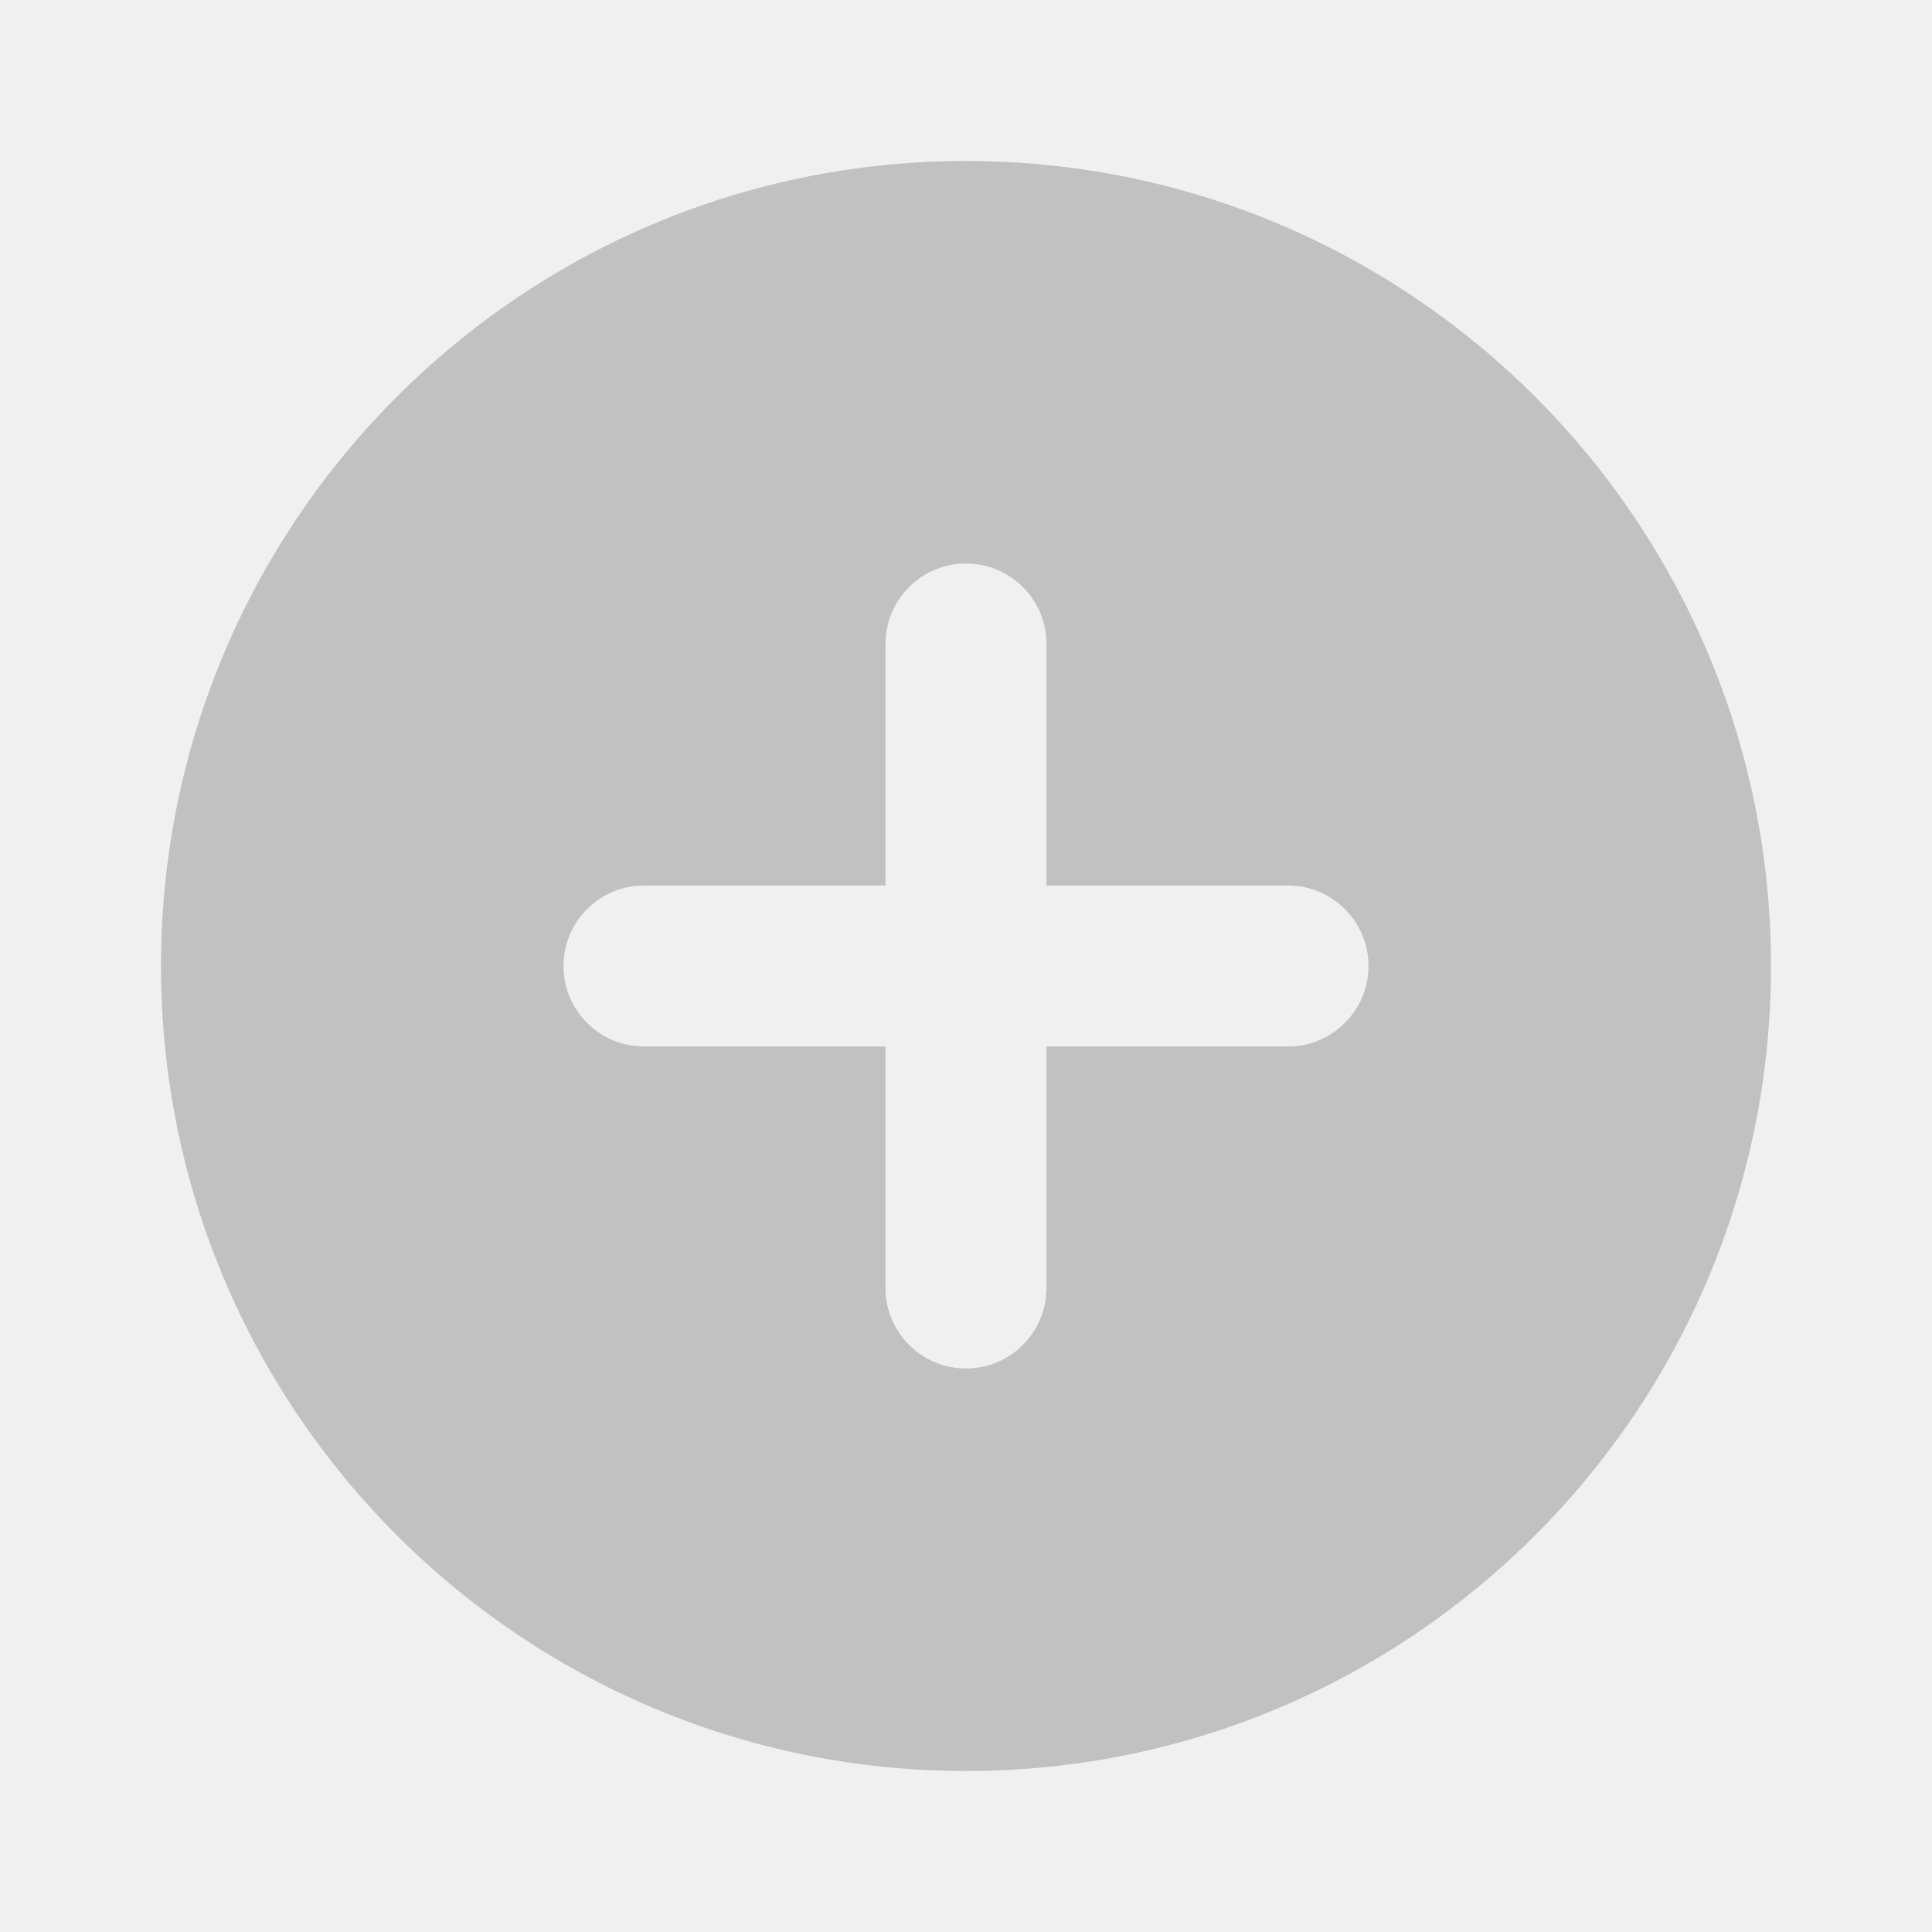
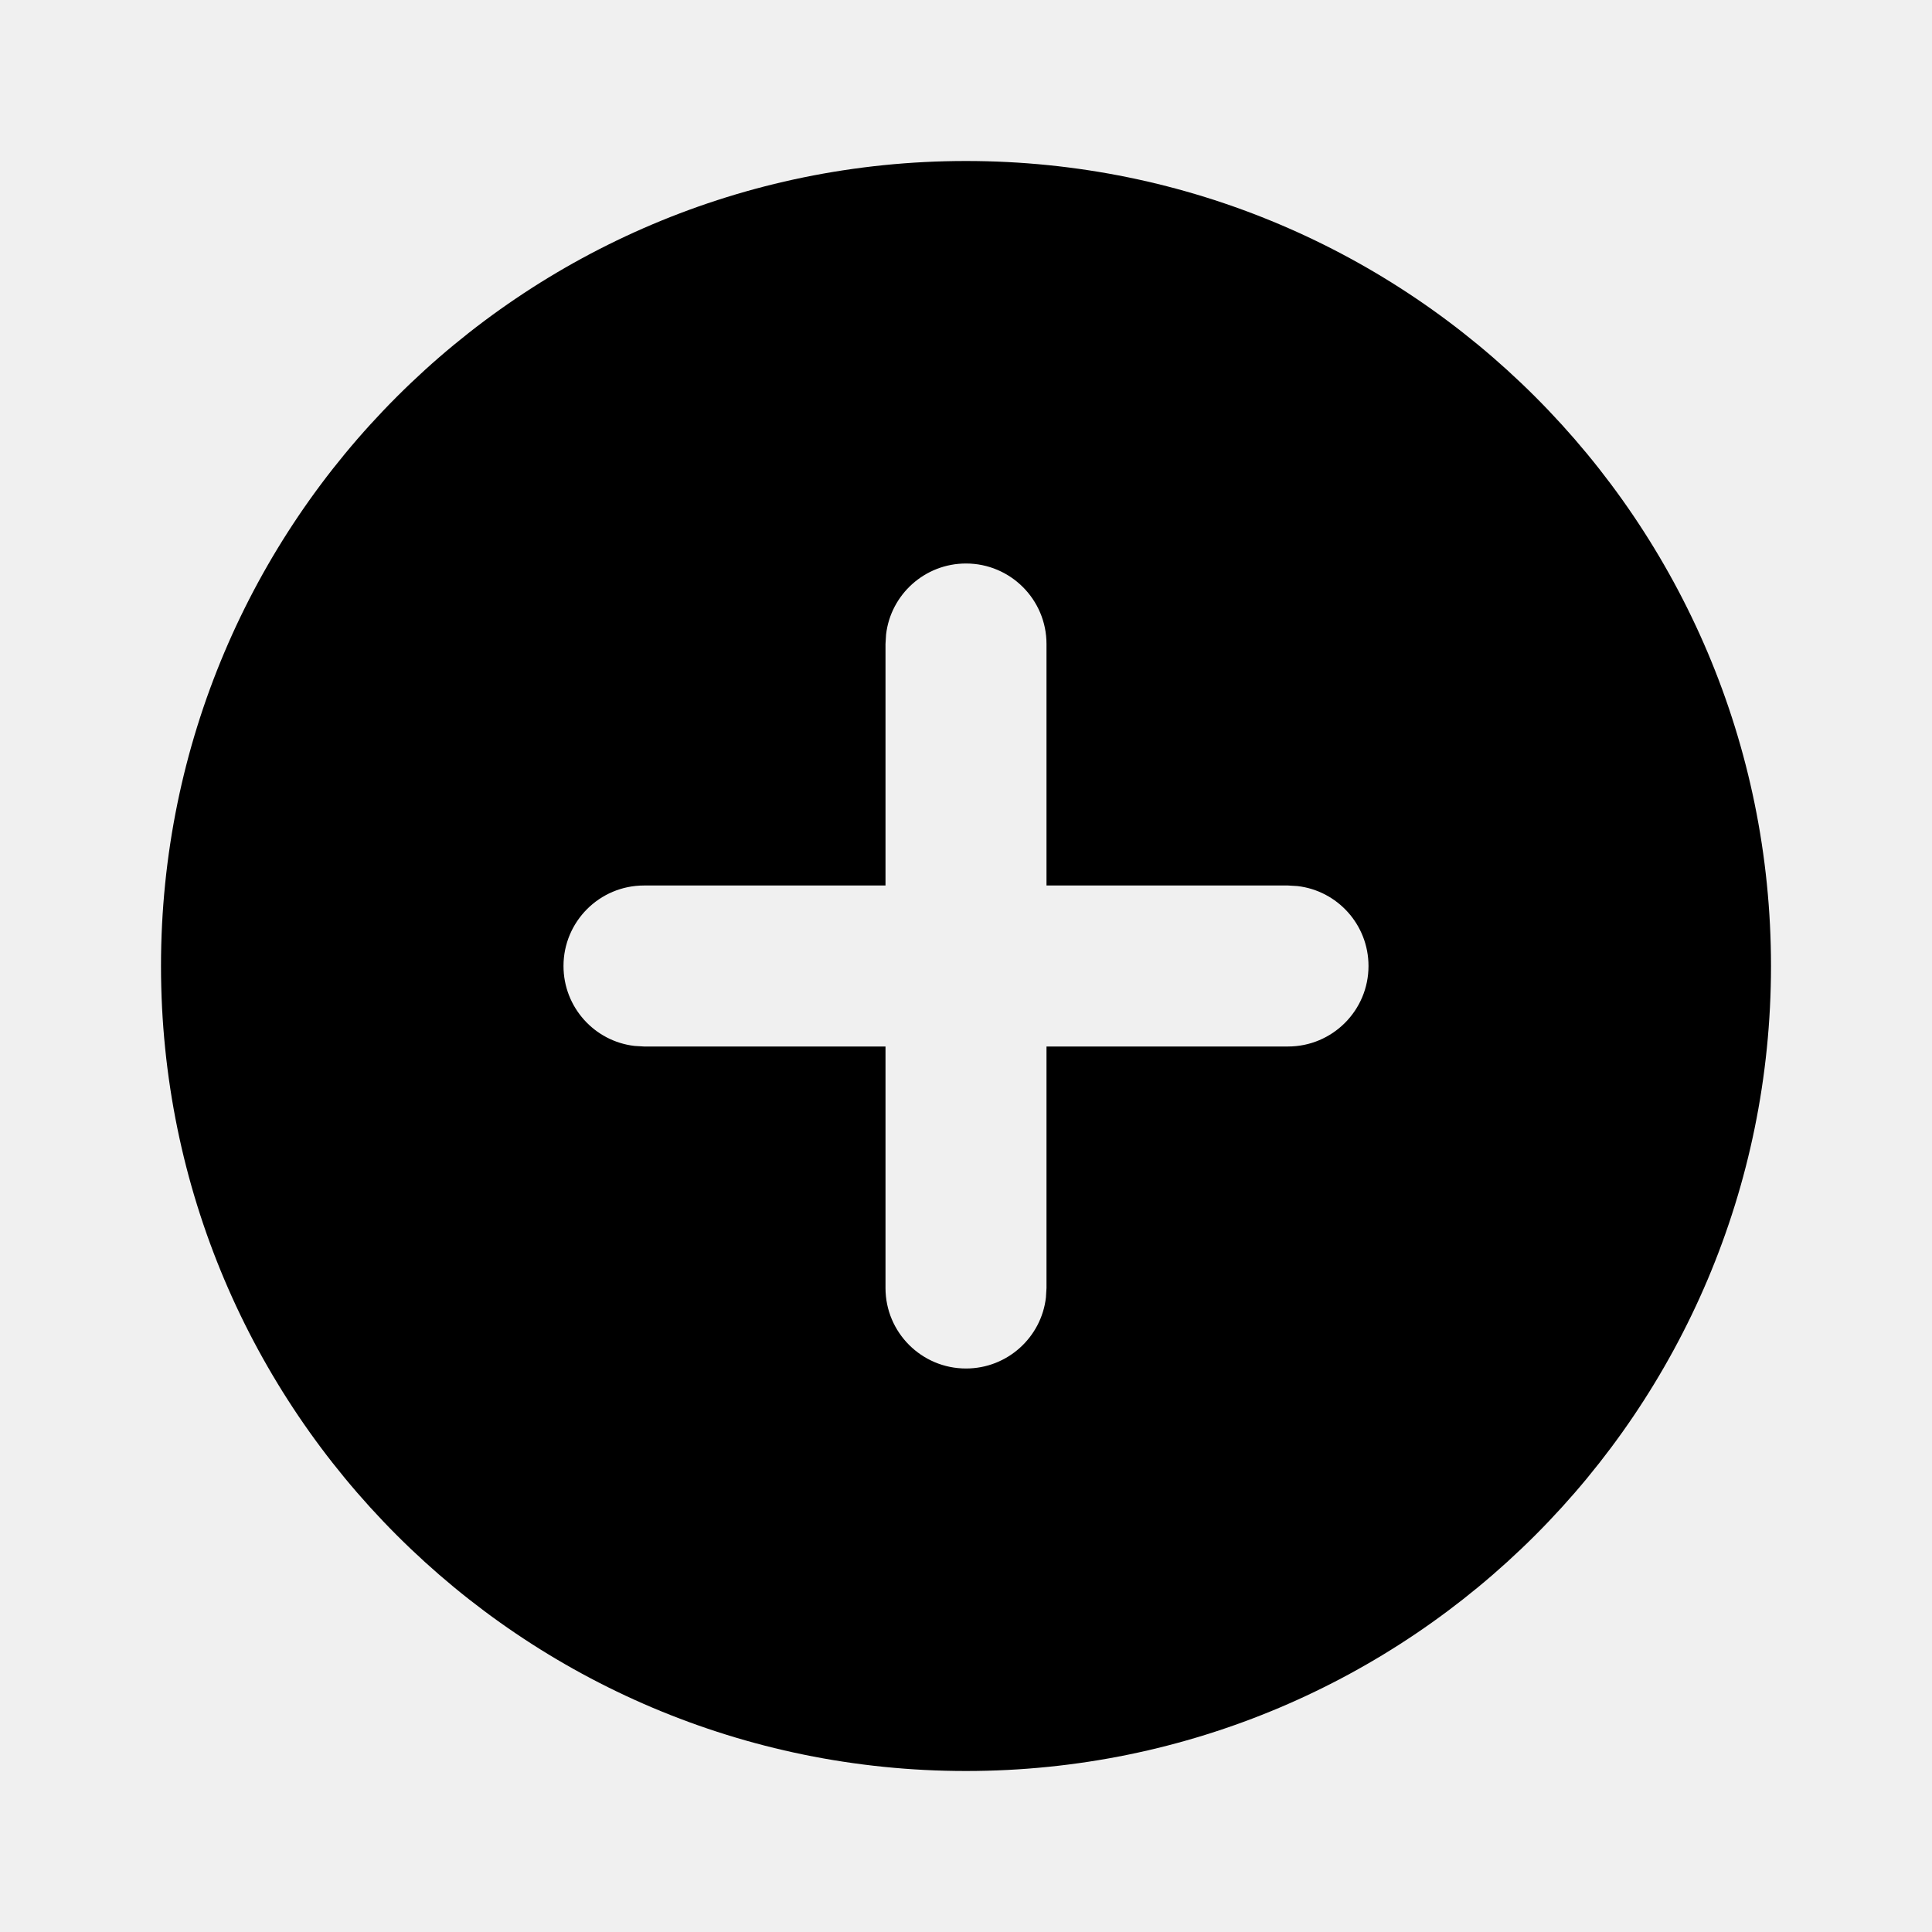
- <svg xmlns="http://www.w3.org/2000/svg" width="24" height="24" viewBox="0 0 24 24" fill="none">
-   <g clip-path="url(#clip0_1907_3385)">
-     <path d="M12 2C17.523 2 22 6.477 22 12C22 17.523 17.523 22 12 22C6.477 22 2 17.523 2 12C2 6.477 6.477 2 12 2ZM12 7C11.487 7 11.065 7.386 11.007 7.883L11 8V11H8C7.448 11 7 11.448 7 12C7 12.513 7.386 12.935 7.883 12.993L8 13H11V16C11 16.552 11.448 17 12 17C12.513 17 12.935 16.614 12.993 16.117L13 16V13H16C16.552 13 17 12.552 17 12C17 11.487 16.614 11.065 16.117 11.007L16 11H13V8C13 7.448 12.552 7 12 7Z" fill="#C1C1C1" />
+ <svg xmlns="http://www.w3.org/2000/svg" width="24px" height="24px" viewBox="0 0 24 24" version="1.1">
+   <g id="页面-1" stroke="none" stroke-width="1" fill="none" fill-rule="evenodd">
+     <g id="System" transform="translate(0, -48)" fill-rule="nonzero">
+       <g id="add_circle_fill" transform="translate(0, 48)">
+         <path d="M24,0 L24,24 L0,24 L0,0 L24,0 Z M12.593,23.258 L12.582,23.26 L12.511,23.295 L12.492,23.299 L12.492,23.299 L12.477,23.295 L12.406,23.26 C12.396,23.256 12.387,23.259 12.382,23.265 L12.378,23.276 L12.361,23.703 L12.366,23.723 L12.377,23.736 L12.48,23.81 L12.495,23.814 L12.495,23.814 L12.507,23.81 L12.611,23.736 L12.623,23.72 L12.623,23.72 L12.627,23.703 L12.61,23.276 C12.608,23.266 12.601,23.259 12.593,23.258 L12.593,23.258 Z M12.858,23.145 L12.845,23.147 L12.66,23.24 L12.65,23.25 L12.65,23.25 L12.647,23.261 L12.665,23.691 L12.67,23.703 L12.67,23.703 L12.678,23.71 L12.879,23.803 C12.891,23.807 12.902,23.803 12.908,23.795 L12.912,23.781 L12.878,23.167 C12.875,23.155 12.867,23.147 12.858,23.145 L12.858,23.145 Z M12.143,23.147 C12.133,23.142 12.122,23.145 12.116,23.153 L12.11,23.167 L12.076,23.781 C12.075,23.793 12.083,23.802 12.093,23.805 L12.108,23.803 L12.309,23.71 L12.319,23.702 L12.319,23.702 L12.323,23.691 L12.34,23.261 L12.337,23.249 L12.337,23.249 L12.328,23.24 L12.143,23.147 Z" id="MingCute" fill-rule="nonzero" />
+         <path d="M12,2 C17.523,2 22,6.477 22,12 C22,17.523 17.523,22 12,22 C6.477,22 2,17.523 2,12 C2,6.477 6.477,2 12,2 Z M12,7 C11.487,7 11.064,7.386 11.007,7.883 L11,8 L11,11 L8,11 C7.448,11 7,11.448 7,12 C7,12.513 7.386,12.936 7.883,12.993 L8,13 L11,13 L11,16 C11,16.552 11.448,17 12,17 C12.513,17 12.936,16.614 12.993,16.117 L13,16 L13,13 L16,13 C16.552,13 17,12.552 17,12 C17,11.487 16.614,11.064 16.117,11.007 L16,11 L13,11 L13,8 C13,7.448 12.552,7 12,7 Z" id="形状" fill="#000" />
+       </g>
+     </g>
  </g>
-   <defs>
-     <clipPath id="clip0_1907_3385">
-       <rect width="24" height="24" fill="white" />
-     </clipPath>
-   </defs>
</svg>
